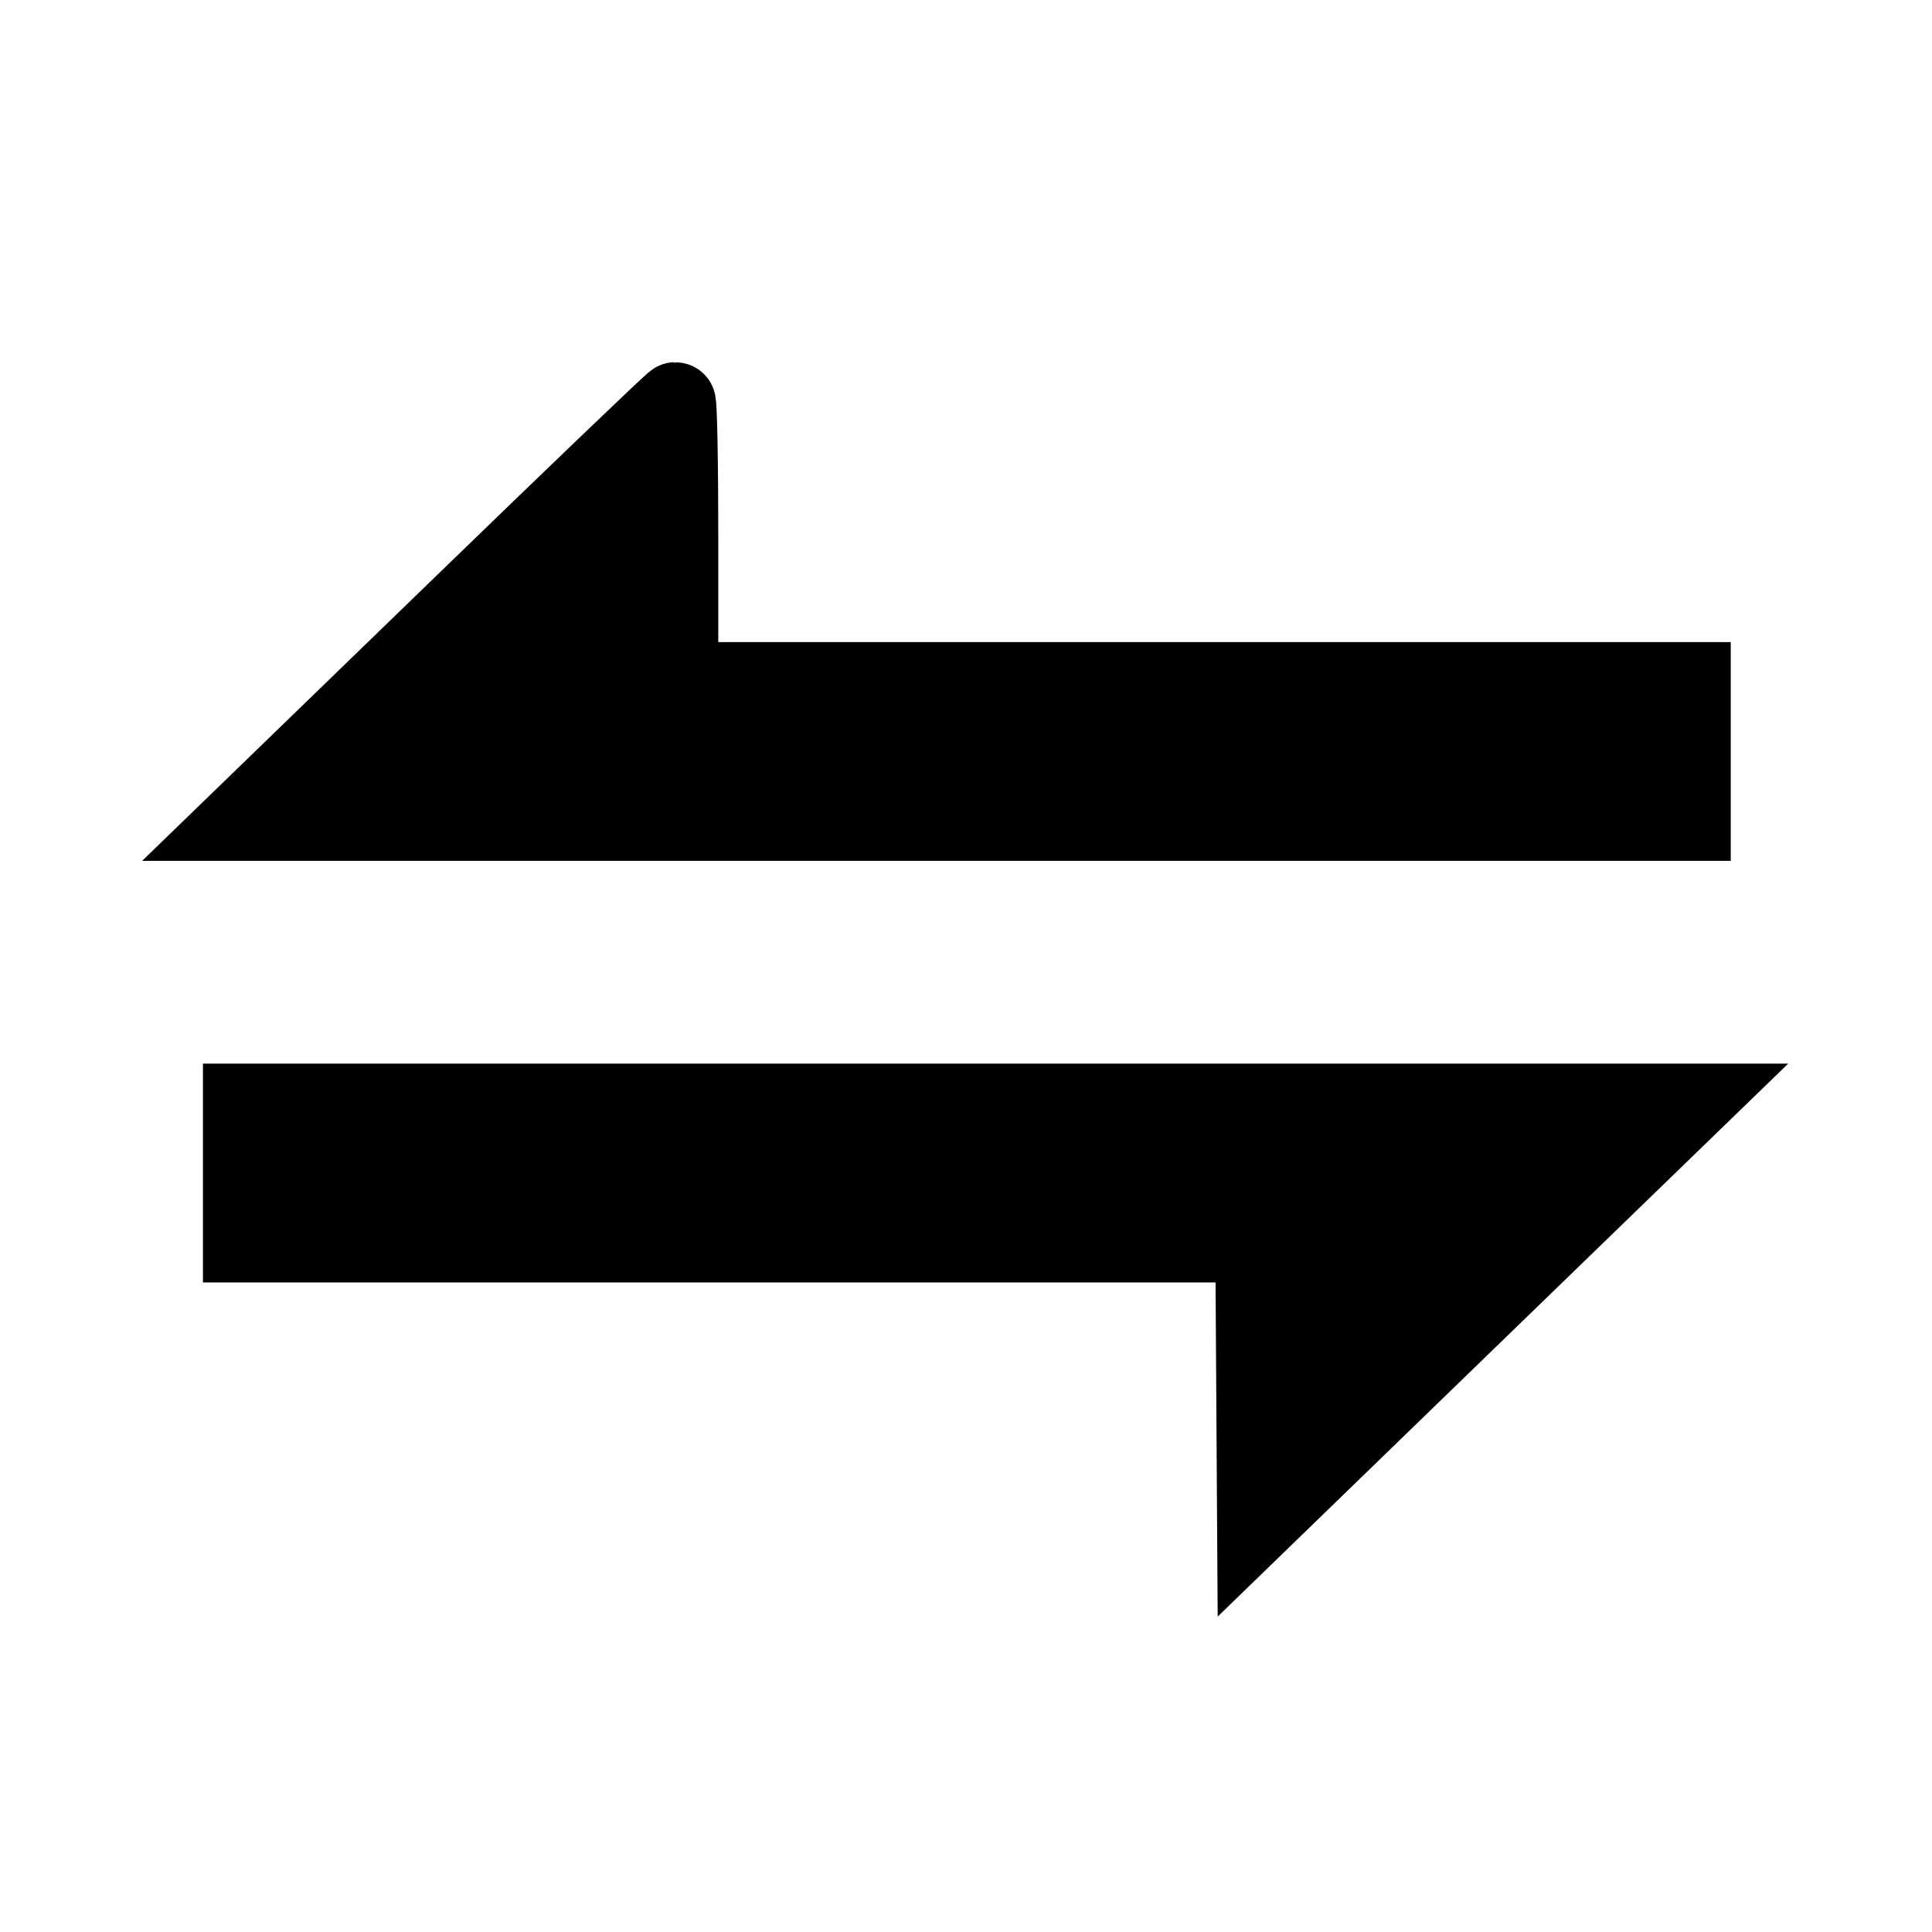
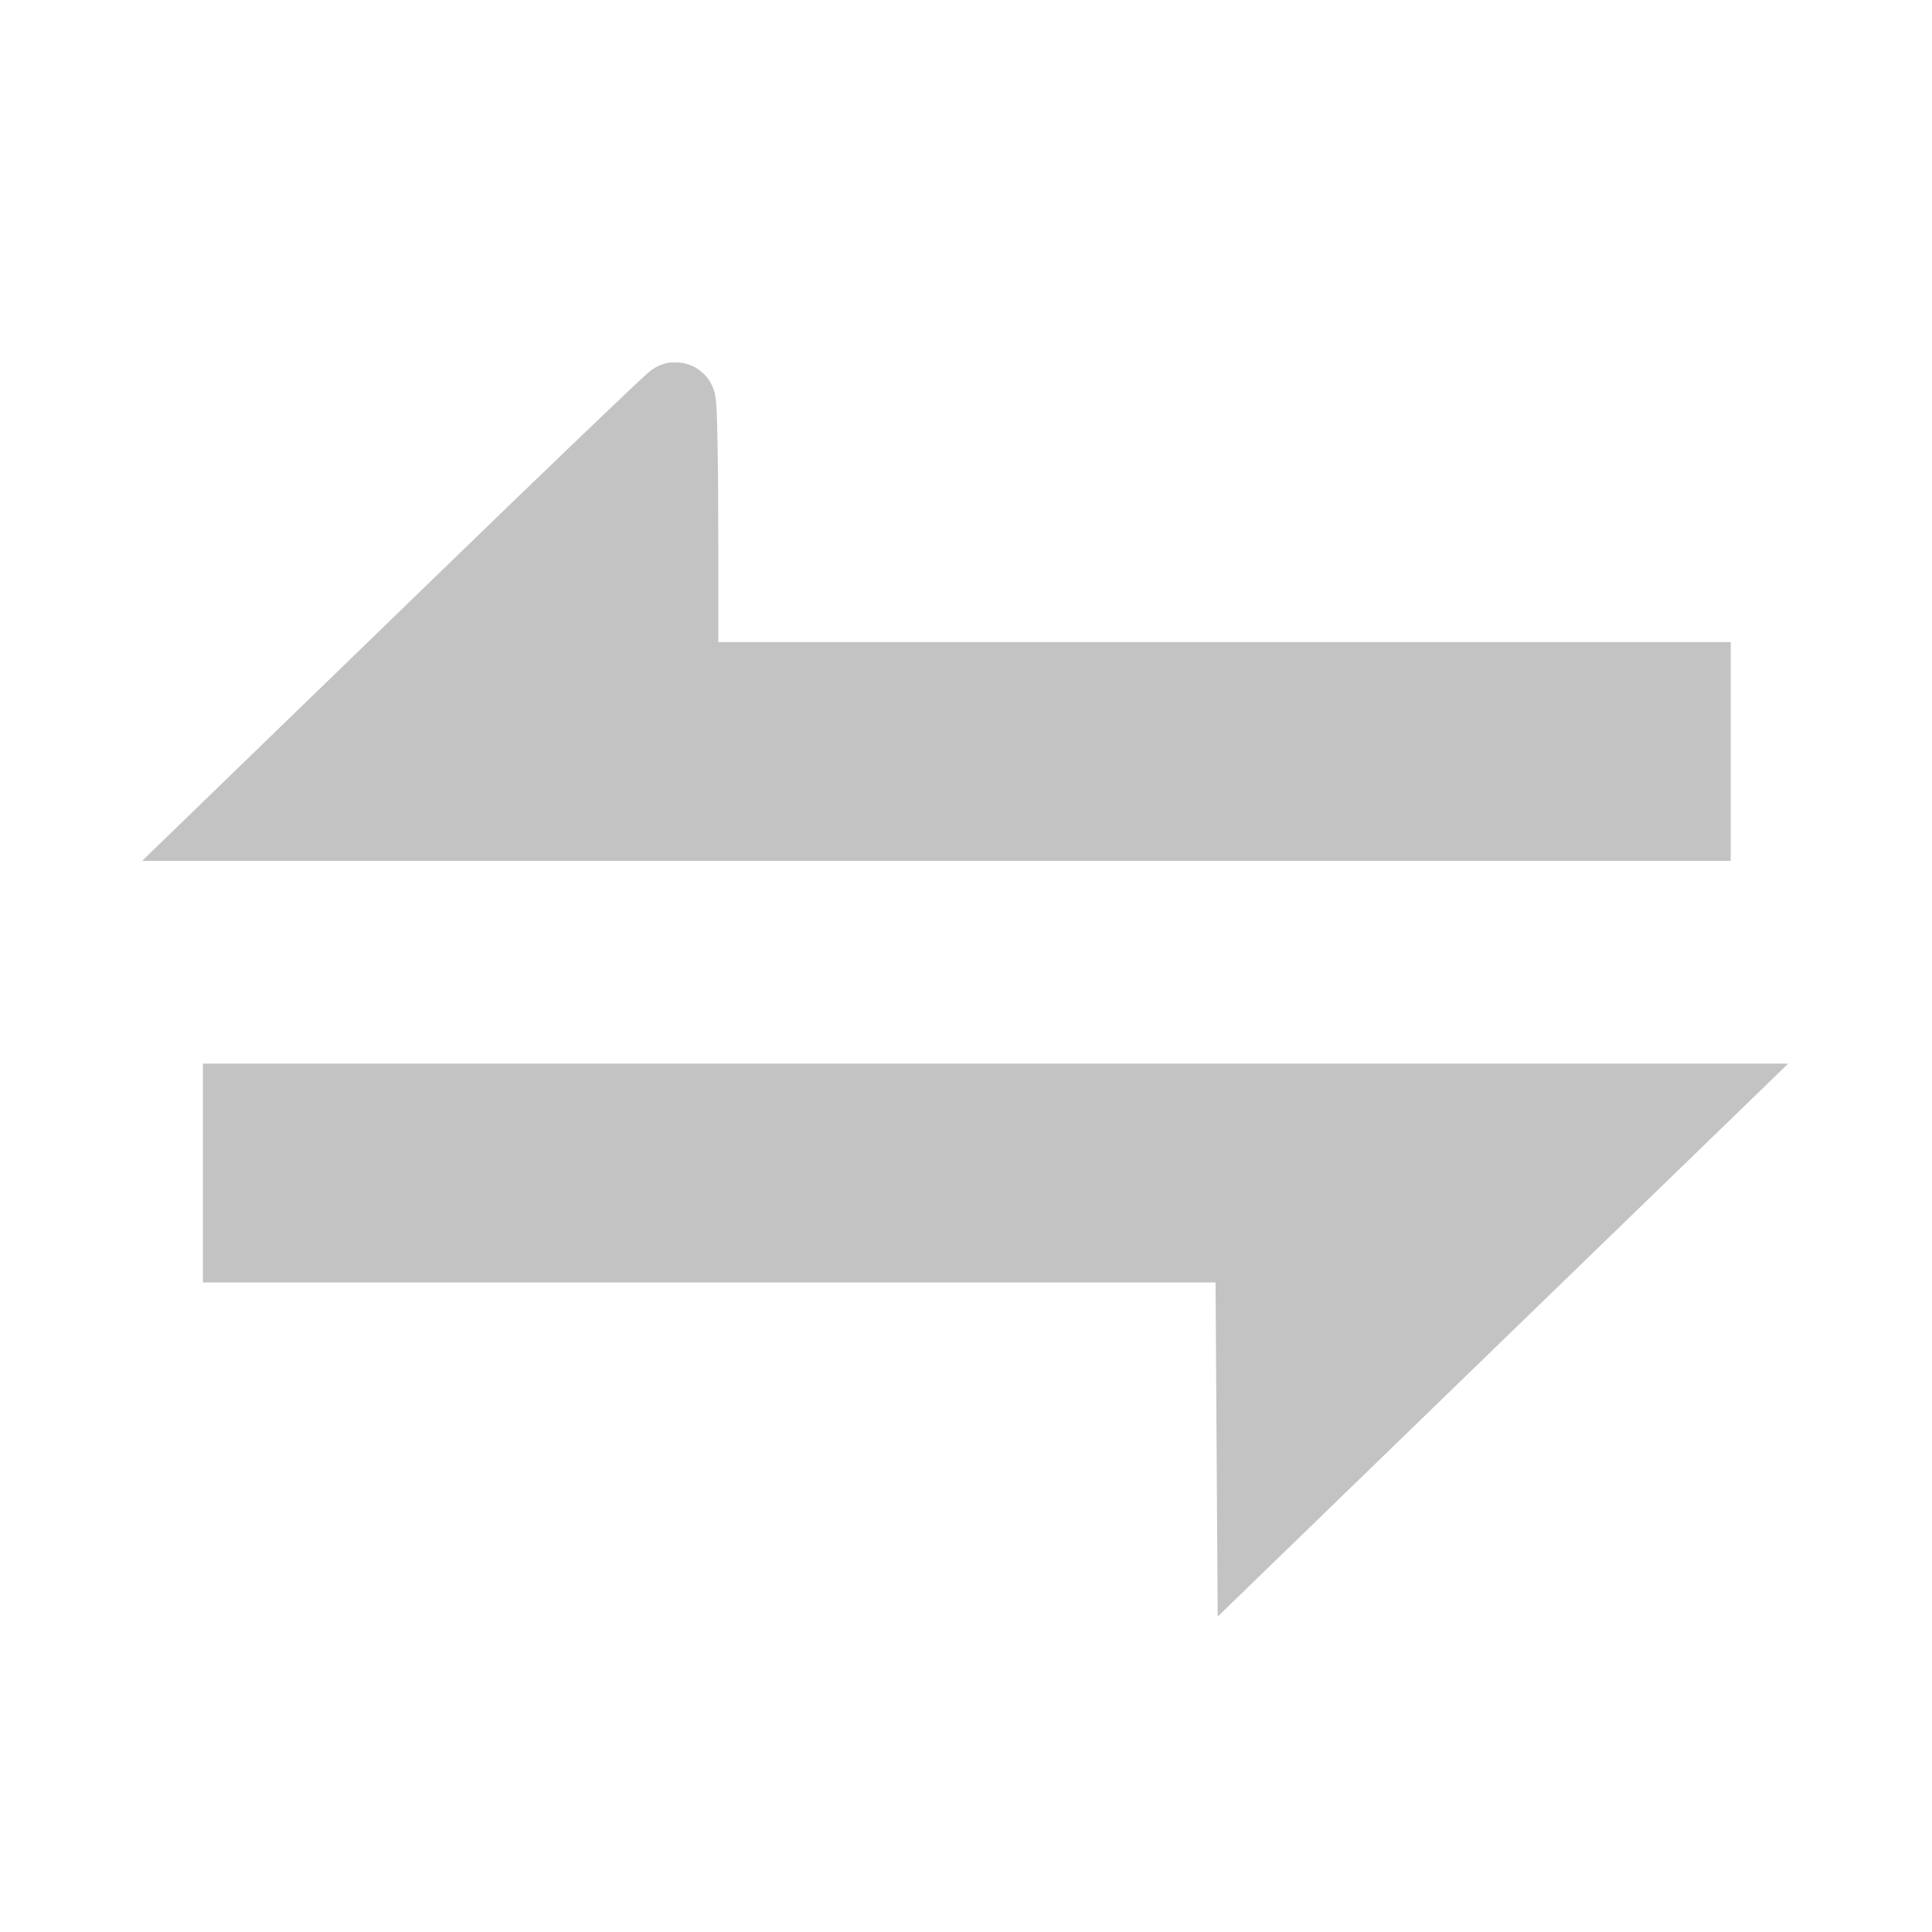
<svg xmlns="http://www.w3.org/2000/svg" width="24" height="24" viewBox="0 0 24 24" fill="none">
-   <path d="M9.309 15.431H15.597L15.608 17.169L15.619 18.908L18.299 16.31L20.979 13.713H12H3.021V14.572V15.431H9.309ZM12 10.194H21V9.335V8.476H14.711H8.423V6.738C8.423 5.781 8.409 4.999 8.391 4.999C8.374 4.999 7.154 6.168 5.68 7.597L3 10.194H12Z" fill="black" />
-   <path d="M9.309 15.431H15.597L15.608 17.169L15.619 18.908L18.299 16.31L20.979 13.713H12H3.021V14.572V15.431H9.309ZM12 10.194H21V9.335V8.476H14.711H8.423V6.738C8.423 5.781 8.409 4.999 8.391 4.999C8.374 4.999 7.154 6.168 5.68 7.597L3 10.194H12Z" stroke="black" />
+   <path d="M9.309 15.431H15.597L15.608 17.169L15.619 18.908L18.299 16.31L20.979 13.713H12H3.021V14.572V15.431H9.309ZM12 10.194H21V9.335V8.476H14.711H8.423V6.738C8.423 5.781 8.409 4.999 8.391 4.999C8.374 4.999 7.154 6.168 5.68 7.597L3 10.194H12Z" fill="#c3c3c3" />
+   <path d="M9.309 15.431H15.597L15.608 17.169L15.619 18.908L18.299 16.31L20.979 13.713H12H3.021V14.572V15.431H9.309ZM12 10.194H21V9.335V8.476H14.711H8.423V6.738C8.423 5.781 8.409 4.999 8.391 4.999C8.374 4.999 7.154 6.168 5.68 7.597L3 10.194H12Z" stroke="#c3c3c3" />
</svg>
